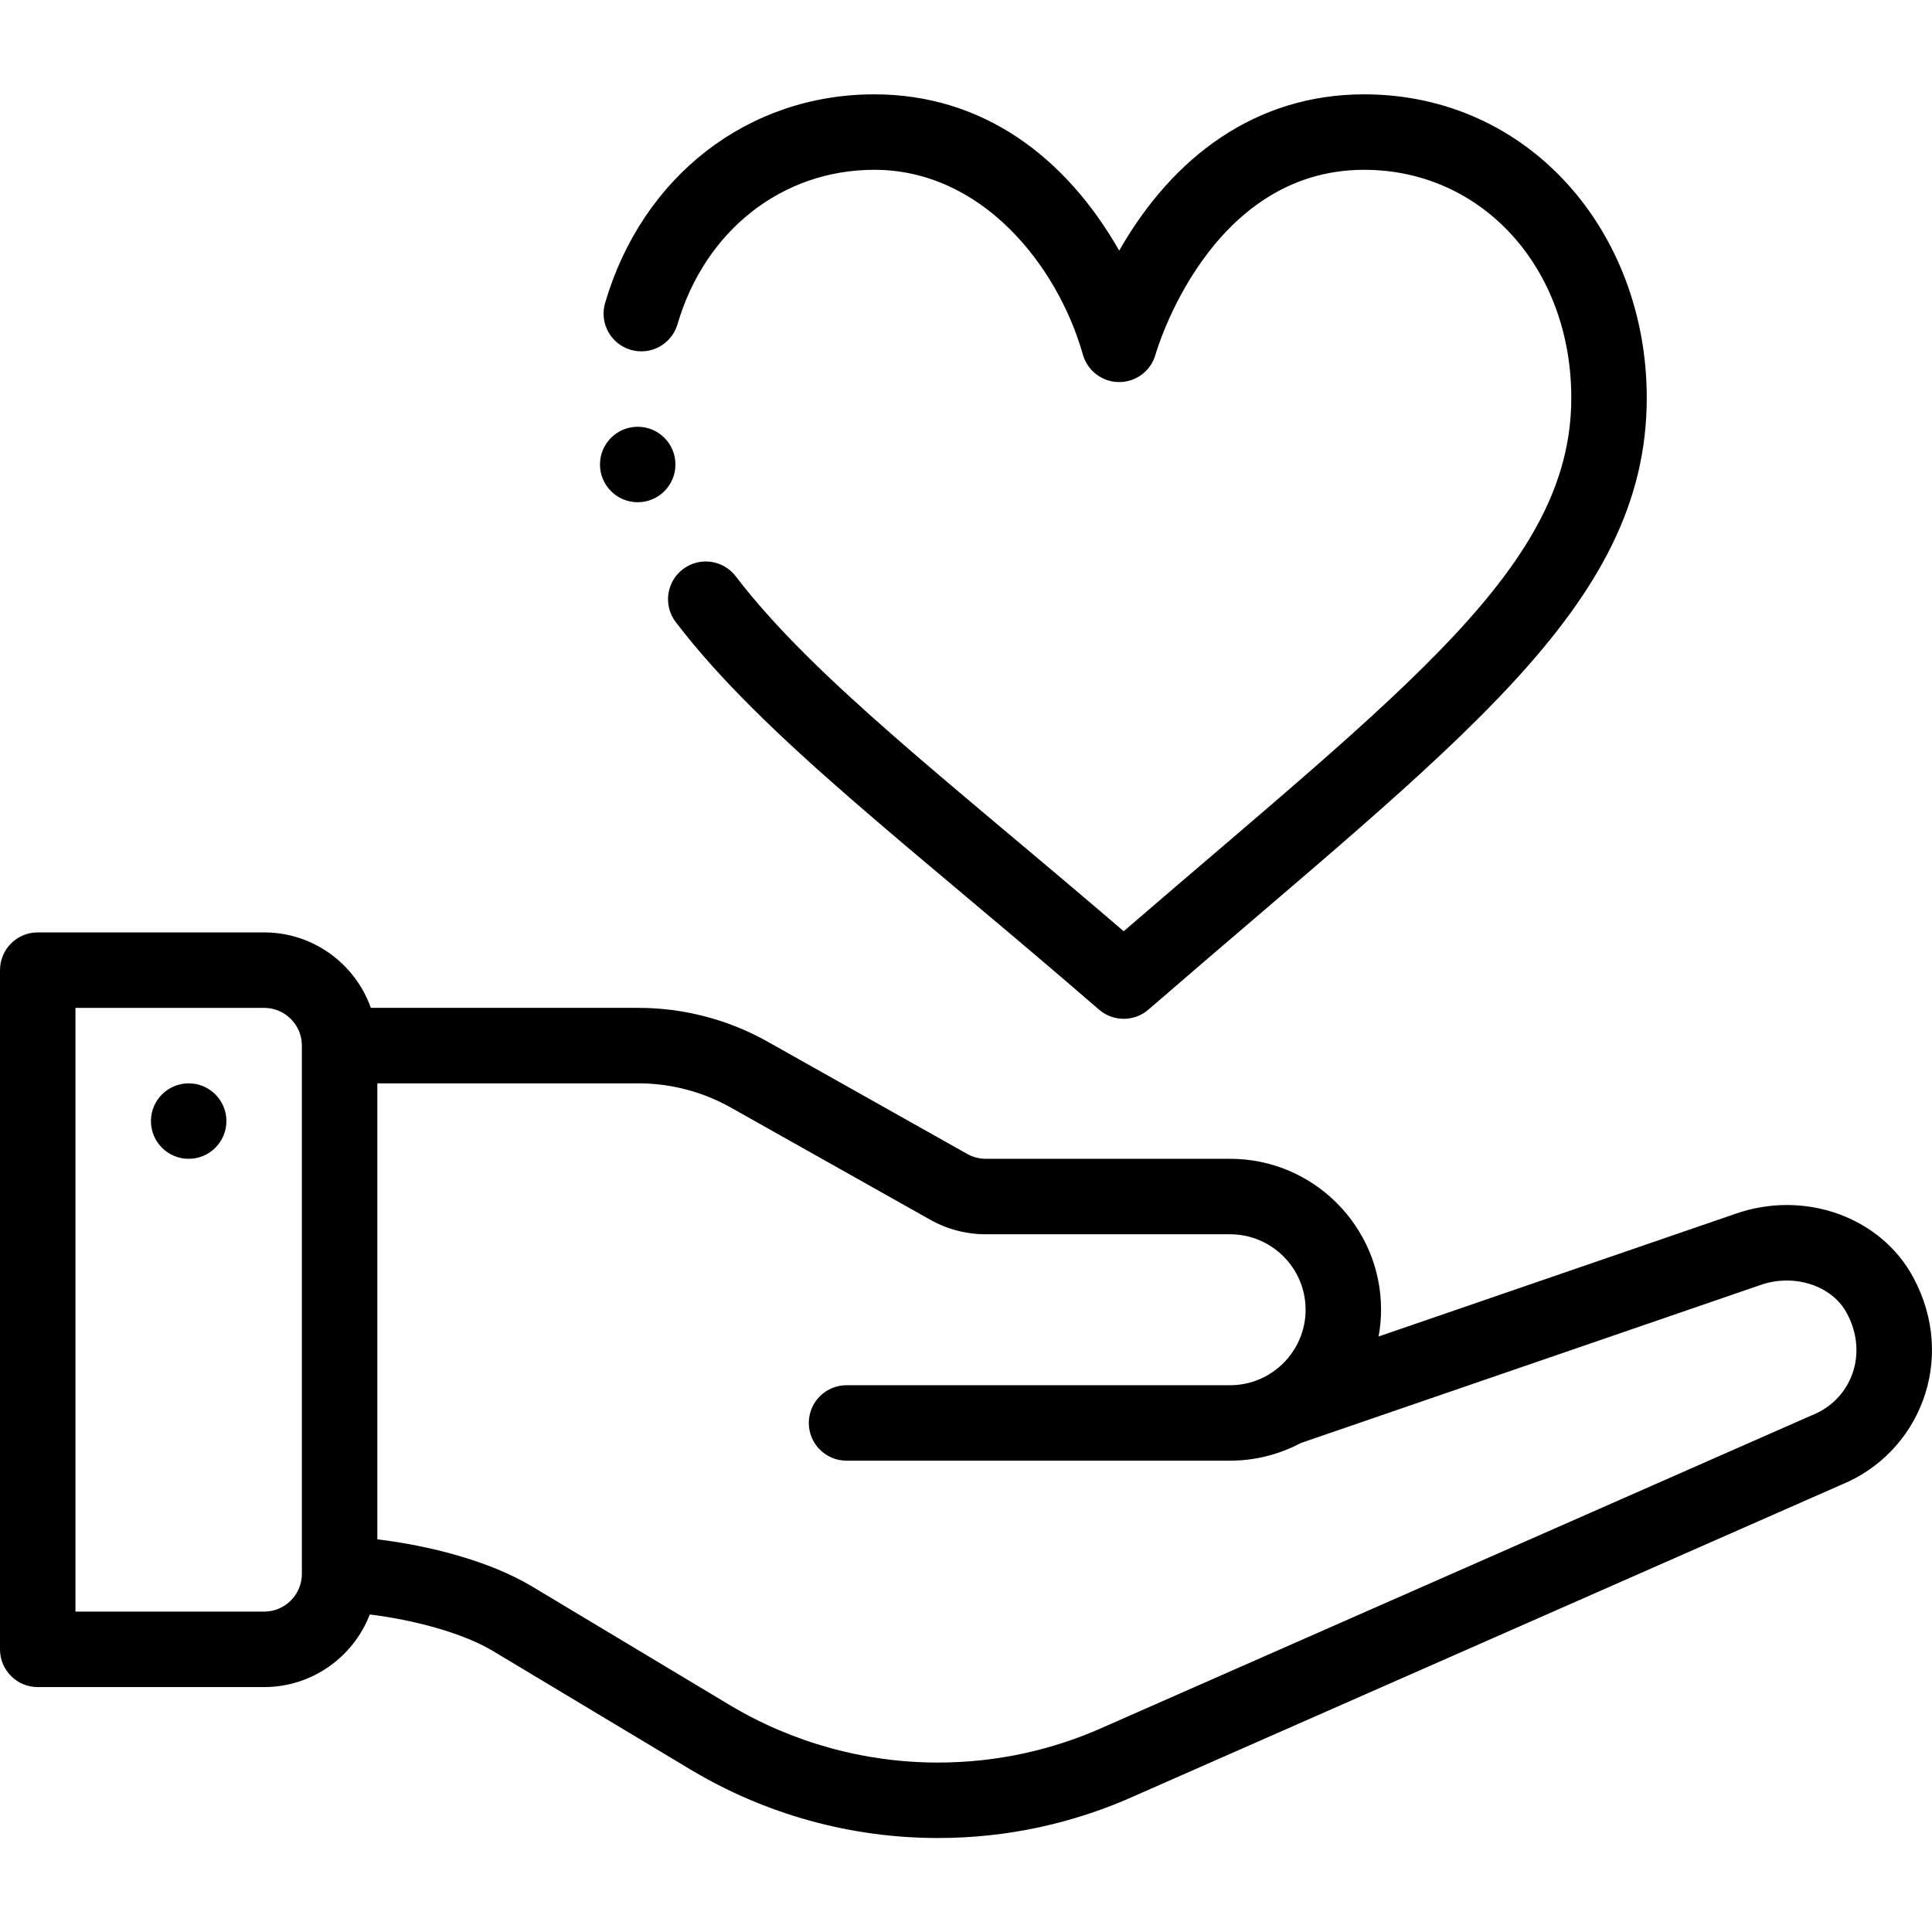
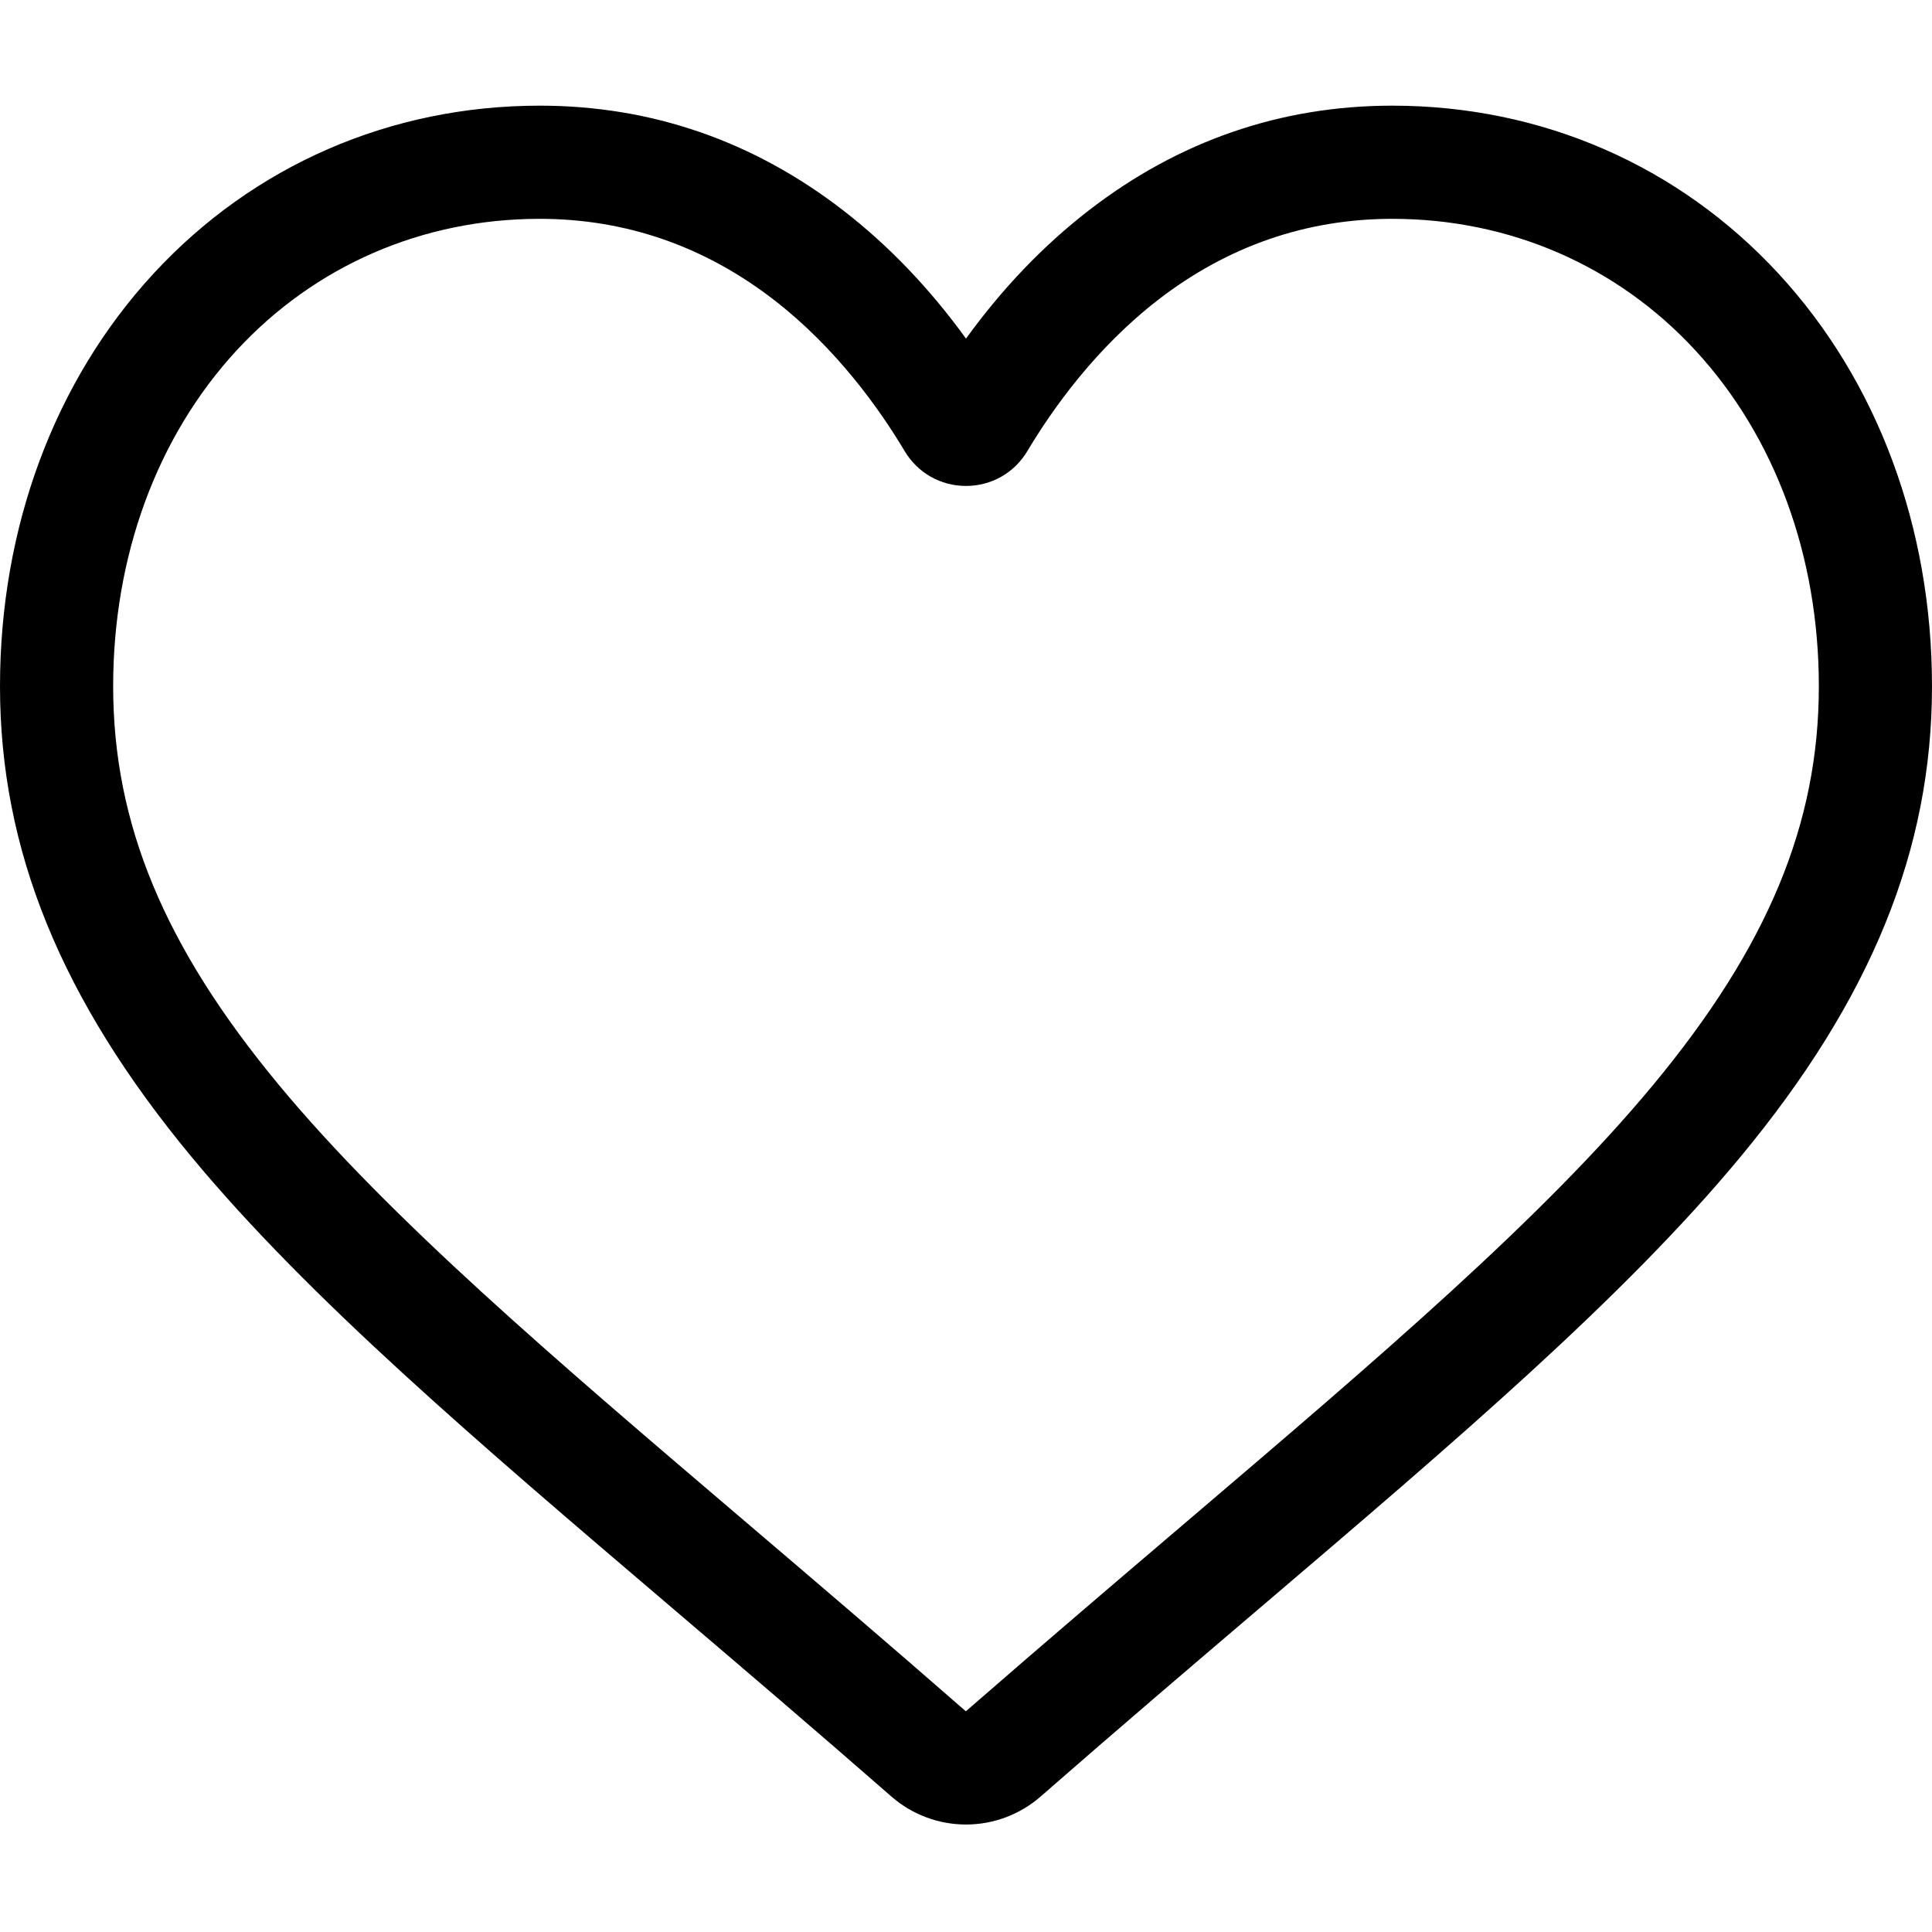
- <svg xmlns="http://www.w3.org/2000/svg" height="511pt" viewBox="0 -24 511.999 511" width="511pt">
-   <path d="m50 262.598c-5.52 0-10 4.48-10 10 0 5.52 4.48 10 10 10s10-4.48 10-10c0-5.52-4.48-10-10-10zm0 0" />
-   <path d="m459.617 297.273-94.273 32.41c.418-2.32.652-4.688.652-7.09 0-22.055-17.941-40-40-40h-64.758c-1.719 0-3.414-.441-4.91-1.285l-52.832-29.715c-10.445-5.887-22.316-9-34.328-9h-70.891c-4.125-11.637-15.242-19.996-28.277-19.996h-60c-5.523 0-10 4.477-10 10v179.996c0 5.523 4.477 10 10 10h60c12.738 0 23.66-8.004 27.996-19.246 11.32 1.406 24.418 4.754 32.648 9.691l52.297 31.379c19.812 11.891 42.496 18.176 65.605 18.176 18.312 0 36.055-3.844 52.738-11.422l186.645-82.184c20.672-8.387 30.879-33.188 19.062-55.047-8.691-16.086-29.047-23.242-47.375-16.668zm-379.617 95.367c-.023 5.492-4.504 9.953-10 9.953h-50v-159.996h50c5.512 0 10 4.484 10 10zm400.332-42.148c-.105.039-.211.086-.316.129 0 0-186.922 82.305-186.957 82.32-14.082 6.406-29.059 9.652-44.512 9.652-19.484 0-38.609-5.297-55.312-15.324l-52.301-31.379c-11.195-6.715-27.227-10.809-40.934-12.449v-120.844h69.168c8.578 0 17.055 2.219 24.52 6.426l52.832 29.715c4.477 2.523 9.57 3.859 14.719 3.859h64.758c11.027 0 20 8.969 20 20 0 10.988-8.977 20-20 20h-101.656c-5.523 0-10 4.477-10 10 0 5.52 4.477 9.996 10 9.996h101.656c6.559 0 13.016-1.629 18.746-4.684 0 0 121.543-41.781 121.59-41.797 8.961-3.234 19.094-.016 23.066 7.336 5.957 11.02 1.031 23-9.066 27.043zm0 0" />
-   <path d="m291.246 243.055c1.883 1.629 4.215 2.441 6.551 2.441s4.672-.812 6.551-2.441c81.59-70.711 132.059-106.496 132.059-162.105 0-43.992-31.145-80.449-74.898-80.449-28.734 0-50.738 16.562-64.91 41.418-14.141-24.801-36.121-41.418-64.898-41.418-33.496 0-61.5 21.707-71.344 55.297-1.555 5.301 1.484 10.855 6.785 12.41 5.301 1.555 10.855-1.484 12.406-6.785 7.285-24.859 27.754-40.922 52.152-40.922 28.527 0 48.539 25.332 55.262 48.918 1.199 4.332 5.145 7.332 9.637 7.332 4.496 0 8.438-3 9.637-7.332.137-.488 14.027-48.918 55.273-48.918 31.297 0 54.898 25.984 54.898 60.449 0 44.484-43.484 76.555-118.617 141.336-45.777-39.312-82.141-66.984-102.809-94.055-3.352-4.391-9.625-5.234-14.016-1.883-4.391 3.352-5.23 9.625-1.883 14.02 23.297 30.512 62.625 59.746 112.164 102.688zm0 0" />
-   <path d="m169 88.598c-5.52 0-10 4.48-10 10 0 5.52 4.48 10 10 10s10-4.48 10-10c0-5.52-4.48-10-10-10zm0 0" />
+ <svg xmlns="http://www.w3.org/2000/svg" viewBox="0 -28 512.001 512">
+   <path d="m256 455.516c-7.289 0-14.316-2.641-19.793-7.438-20.684-18.086-40.625-35.082-58.219-50.074l-.09-.078c-51.582-43.957-96.125-81.918-127.117-119.312-34.645-41.805-50.781-81.441-50.781-124.742 0-42.07 14.426-80.883 40.617-109.293 26.504-28.746 62.871-44.578 102.414-44.578 29.555 0 56.621 9.344 80.445 27.77 12.023 9.301 22.922 20.684 32.523 33.961 9.605-13.277 20.5-24.66 32.527-33.961 23.824-18.426 50.891-27.77 80.445-27.77 39.539 0 75.91 15.832 102.414 44.578 26.191 28.41 40.613 67.223 40.613 109.293 0 43.301-16.133 82.938-50.777 124.738-30.992 37.398-75.531 75.355-127.105 119.309-17.625 15.016-37.598 32.039-58.328 50.168-5.473 4.789-12.504 7.43-19.789 7.43zm-112.969-425.523c-31.066 0-59.605 12.398-80.367 34.914-21.07 22.855-32.676 54.449-32.676 88.965 0 36.418 13.535 68.988 43.883 105.605 29.332 35.395 72.961 72.574 123.477 115.625l.094.078c17.66 15.051 37.68 32.113 58.516 50.332 20.961-18.254 41.012-35.344 58.707-50.418 50.512-43.051 94.137-80.223 123.469-115.617 30.344-36.617 43.879-69.188 43.879-105.605 0-34.516-11.605-66.109-32.676-88.965-20.758-22.516-49.301-34.914-80.363-34.914-22.758 0-43.652 7.234-62.102 21.5-16.441 12.719-27.895 28.797-34.609 40.047-3.453 5.785-9.531 9.238-16.262 9.238s-12.809-3.453-16.262-9.238c-6.711-11.25-18.164-27.328-34.609-40.047-18.449-14.266-39.344-21.5-62.098-21.5zm0 0" />
</svg>
